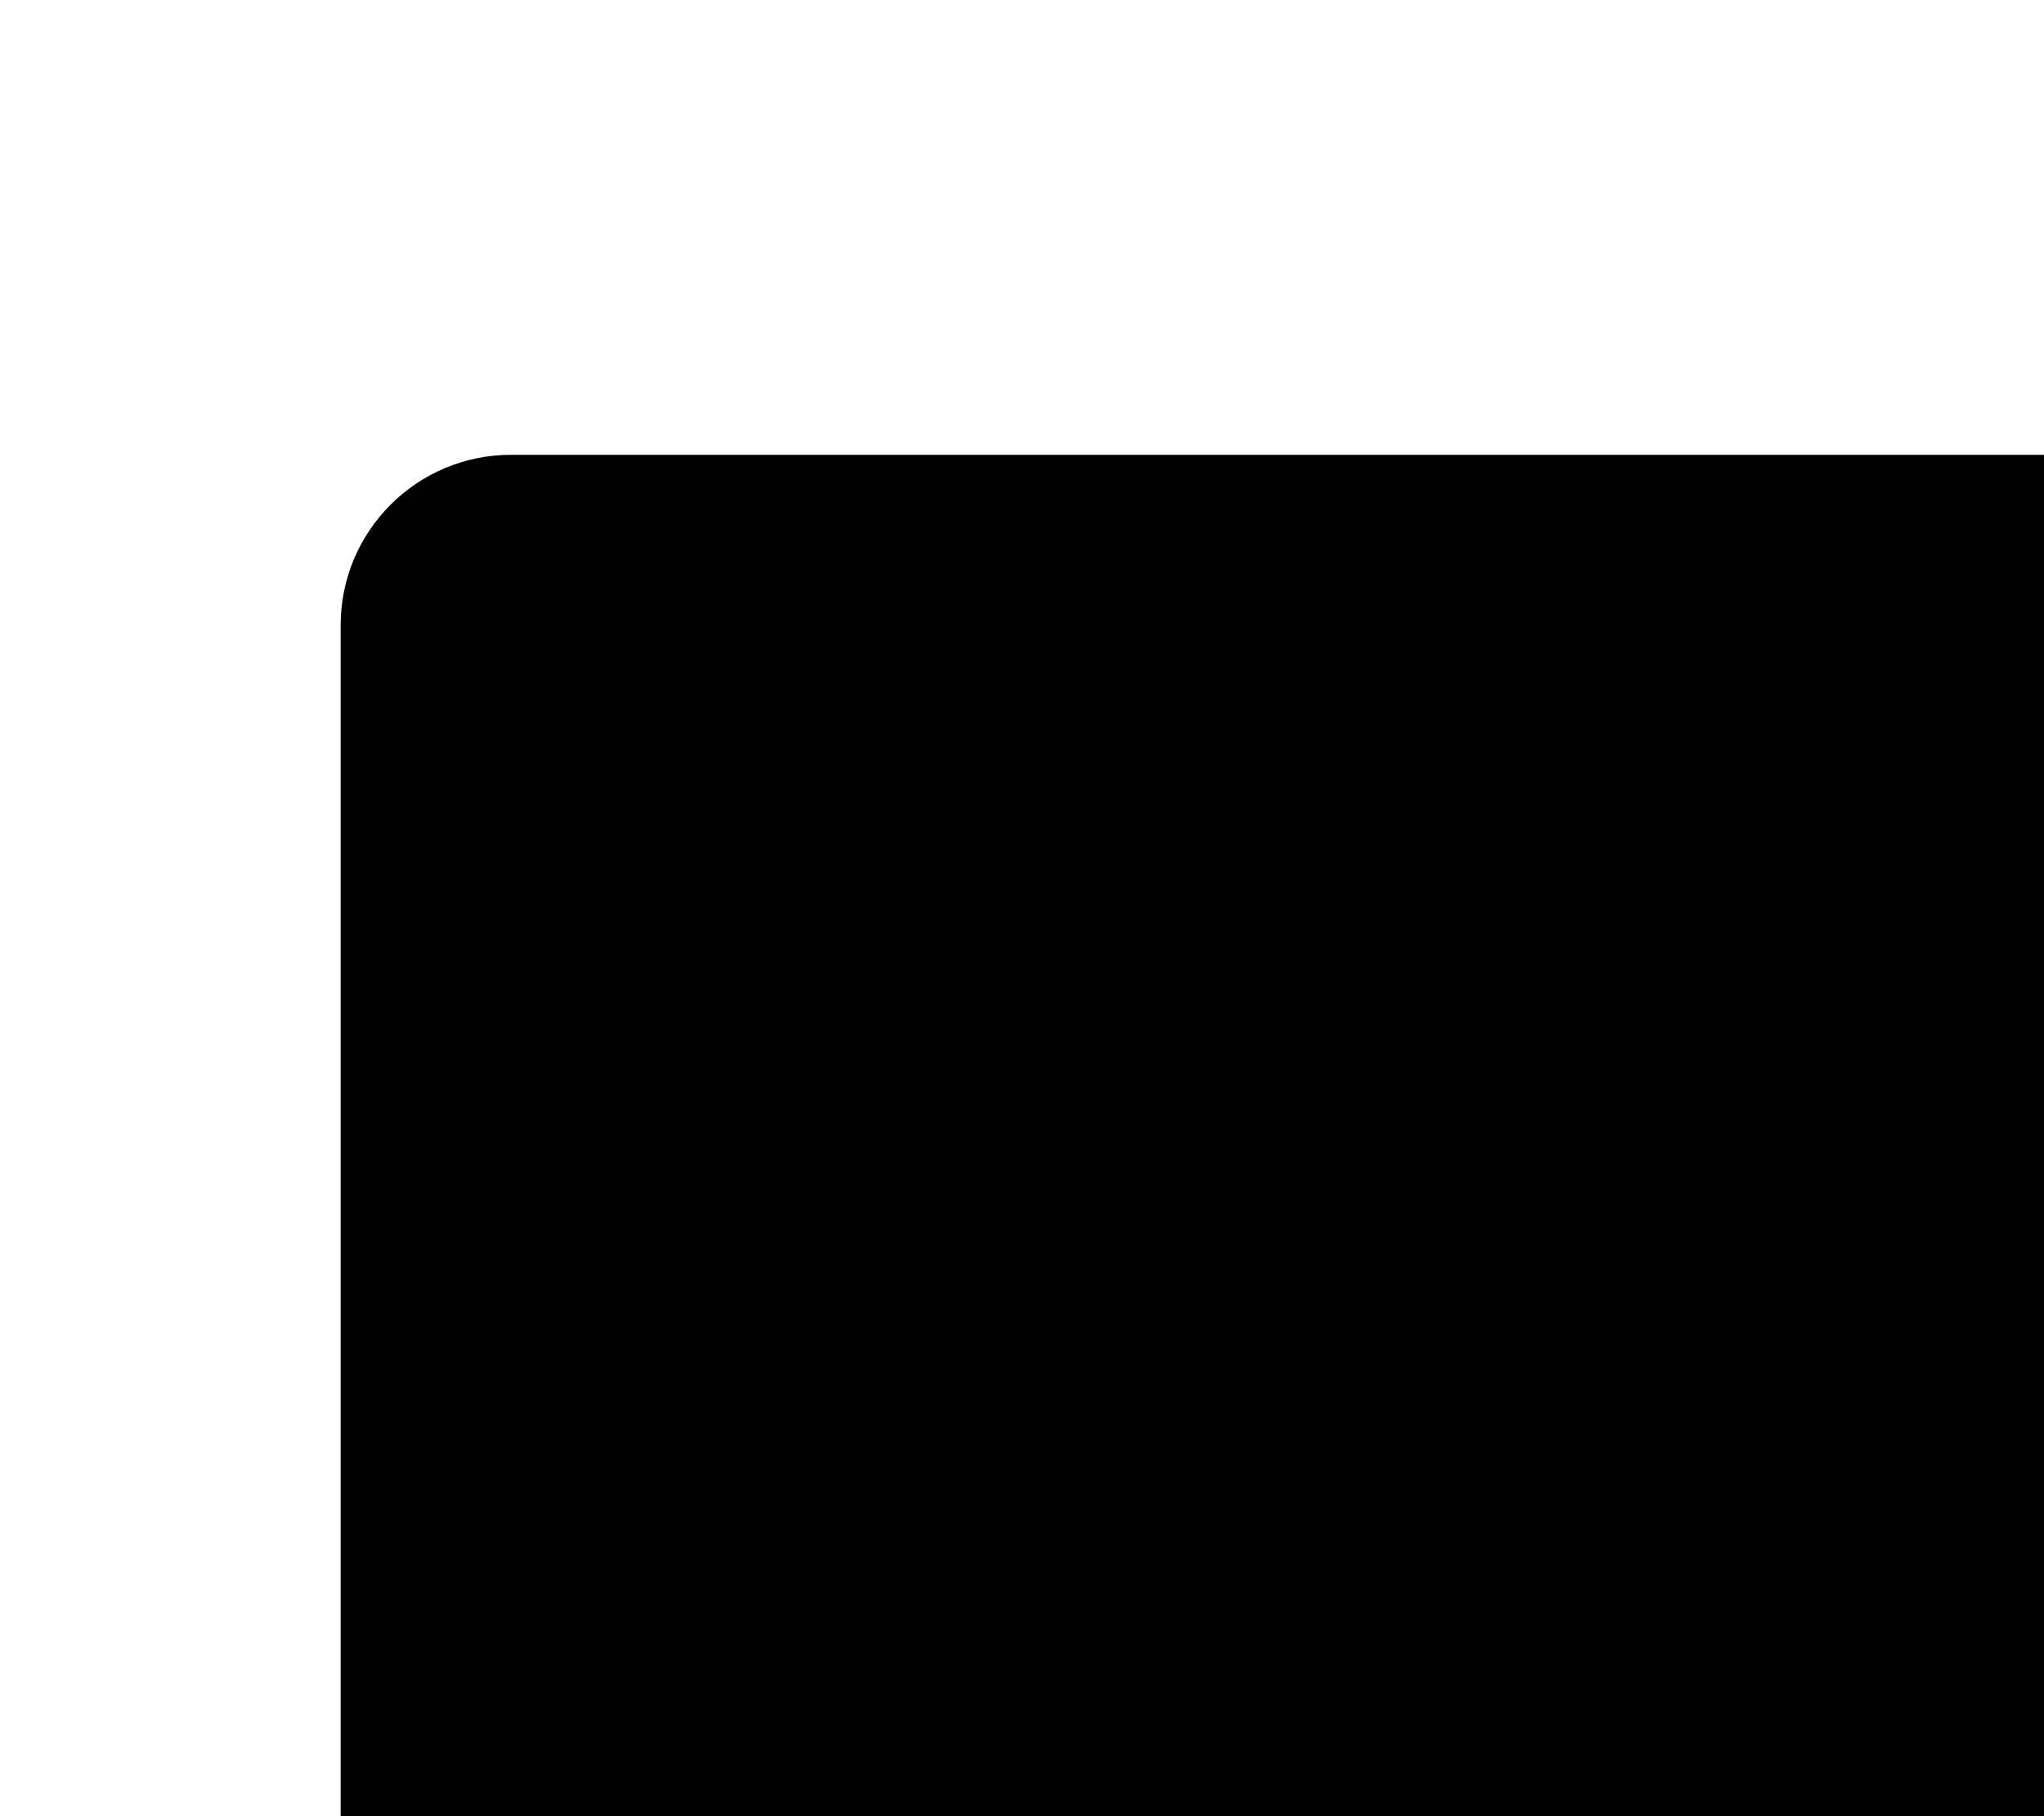
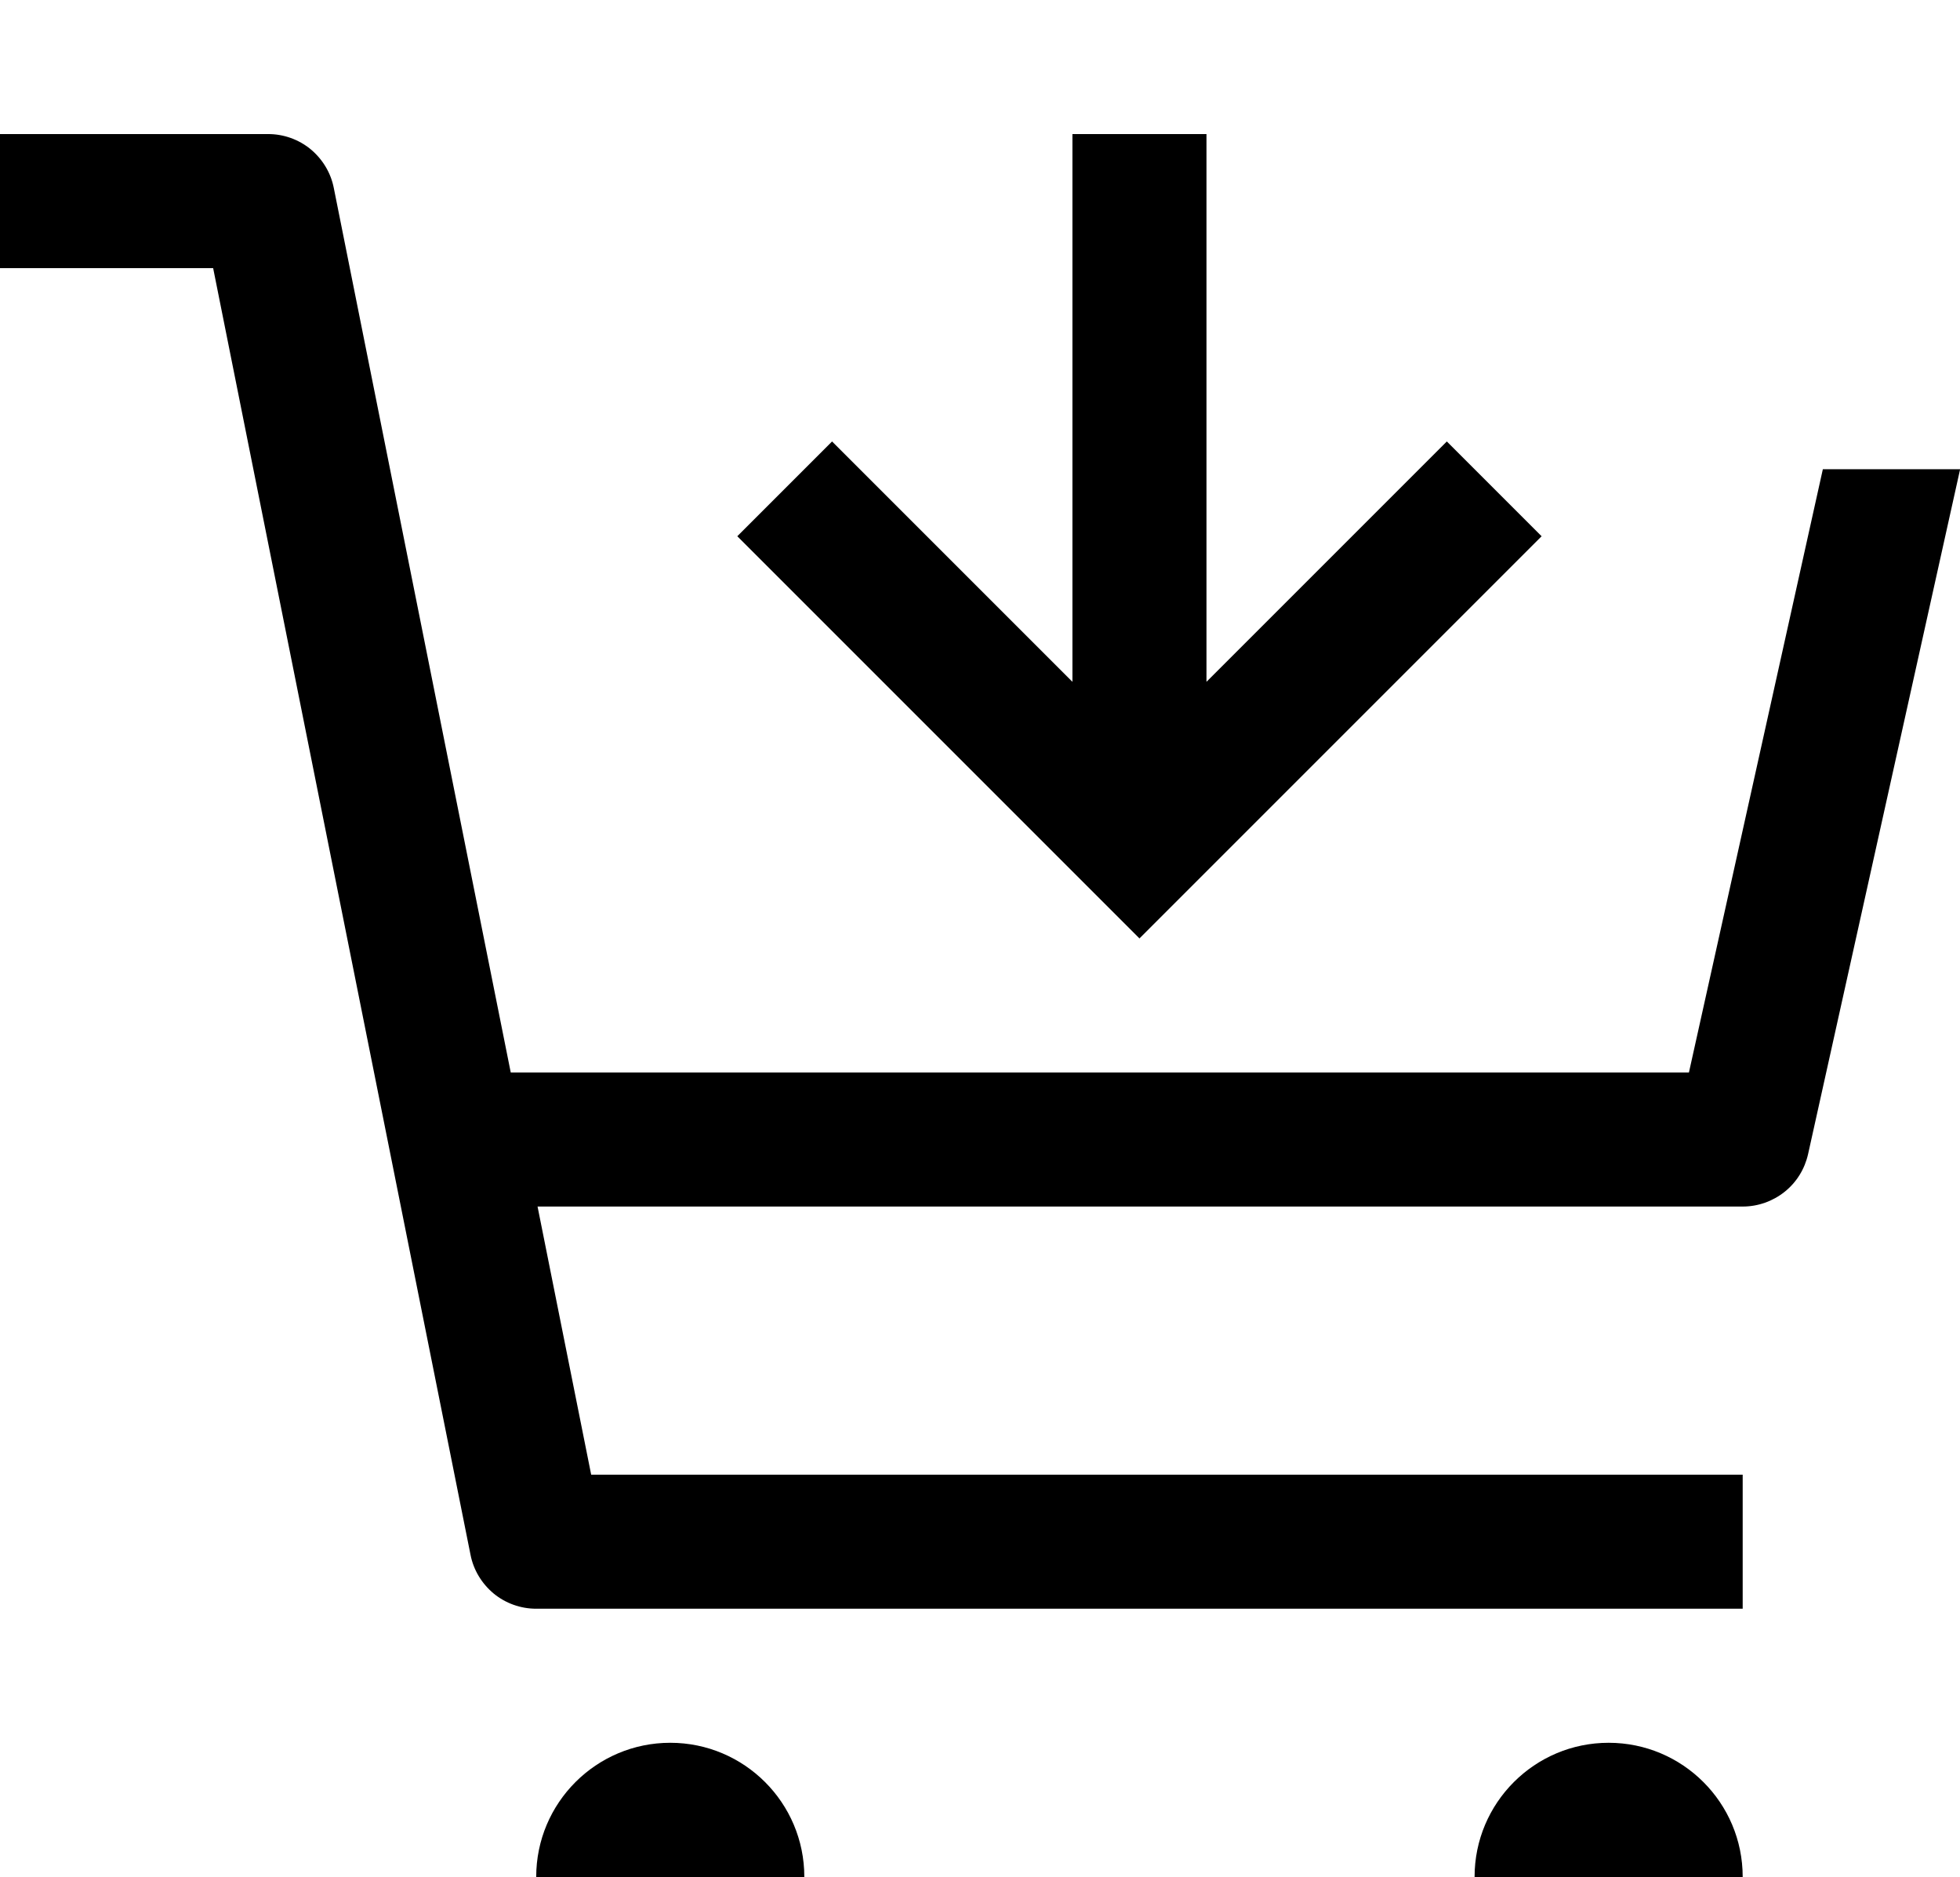
<svg xmlns="http://www.w3.org/2000/svg">
-   <path d="M10 13.33H3a1 1 0 01-1-1V3.67a1 1 0 011-1h10a1 1 0 011 1v5.66" />
-   <path d="M8.67 10.67a2.67 2.67 0 100-5.34 2.67 2.67 0 000 5.34zM14 13.33L10.67 10" />
+   <path d="M5 15C5.552 15 6 14.552 6 14C6 13.448 5.552 13 5 13C4.448 13 4 13.448 4 14C4 14.552 4.448 15 5 15Z" />
+   <path d="M12 15C12.552 15 13 14.552 13 14C13 13.448 12.552 13 12 13C11.448 13 11 13.448 11 14C11 14.552 11.448 15 12 15Z" />
+   <path d="M2.49 1.402C2.468 1.289 2.406 1.187 2.317 1.113C2.228 1.04 2.116 1 2 1H0V2H1.59L3.51 11.598C3.532 11.711 3.594 11.813 3.683 11.887C3.772 11.96 3.884 12 4 12H13V11H4.41L4.01 9H13C13.114 9 13.224 8.961 13.313 8.89C13.402 8.819 13.463 8.72 13.488 8.608L14.622 3.5H13.598L12.599 8H3.81L2.49 1.402Z" />
+   <path d="M10.793 3.293L9 5.086V1H8V5.086L6.207 3.293L5.5 4L8.5 7L11.5 4L10.793 3.293Z" />
</svg>
